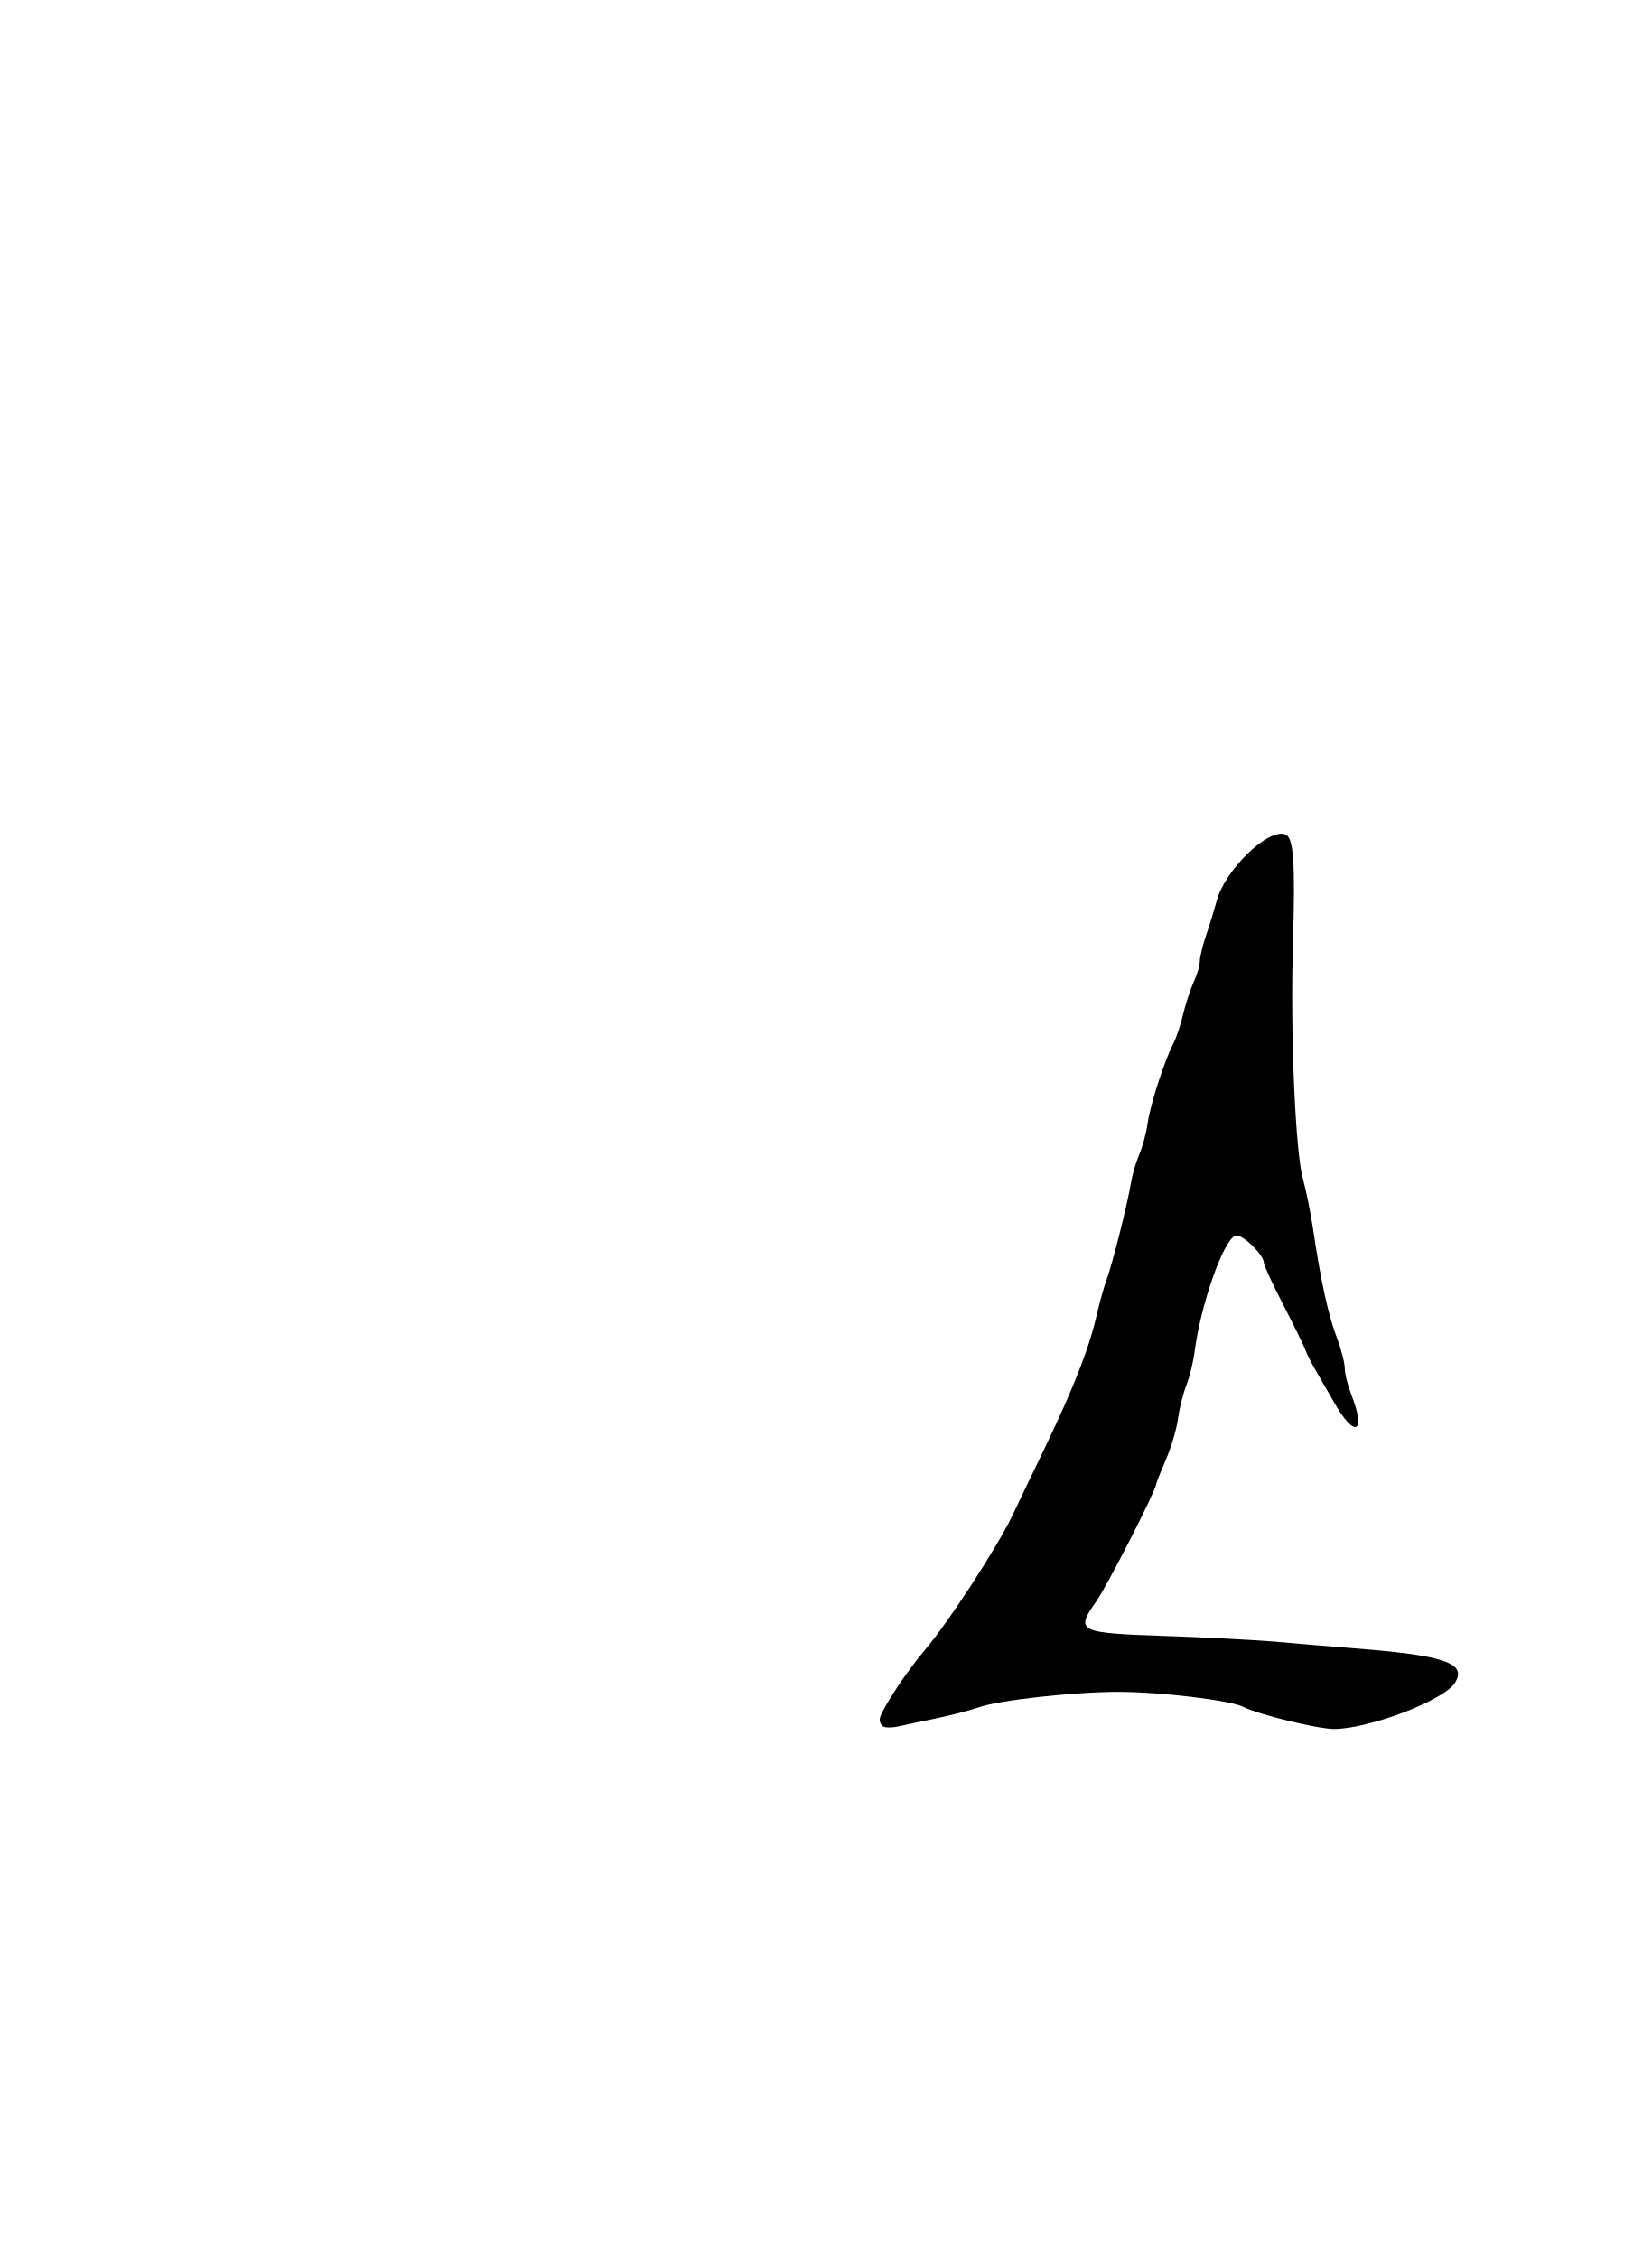
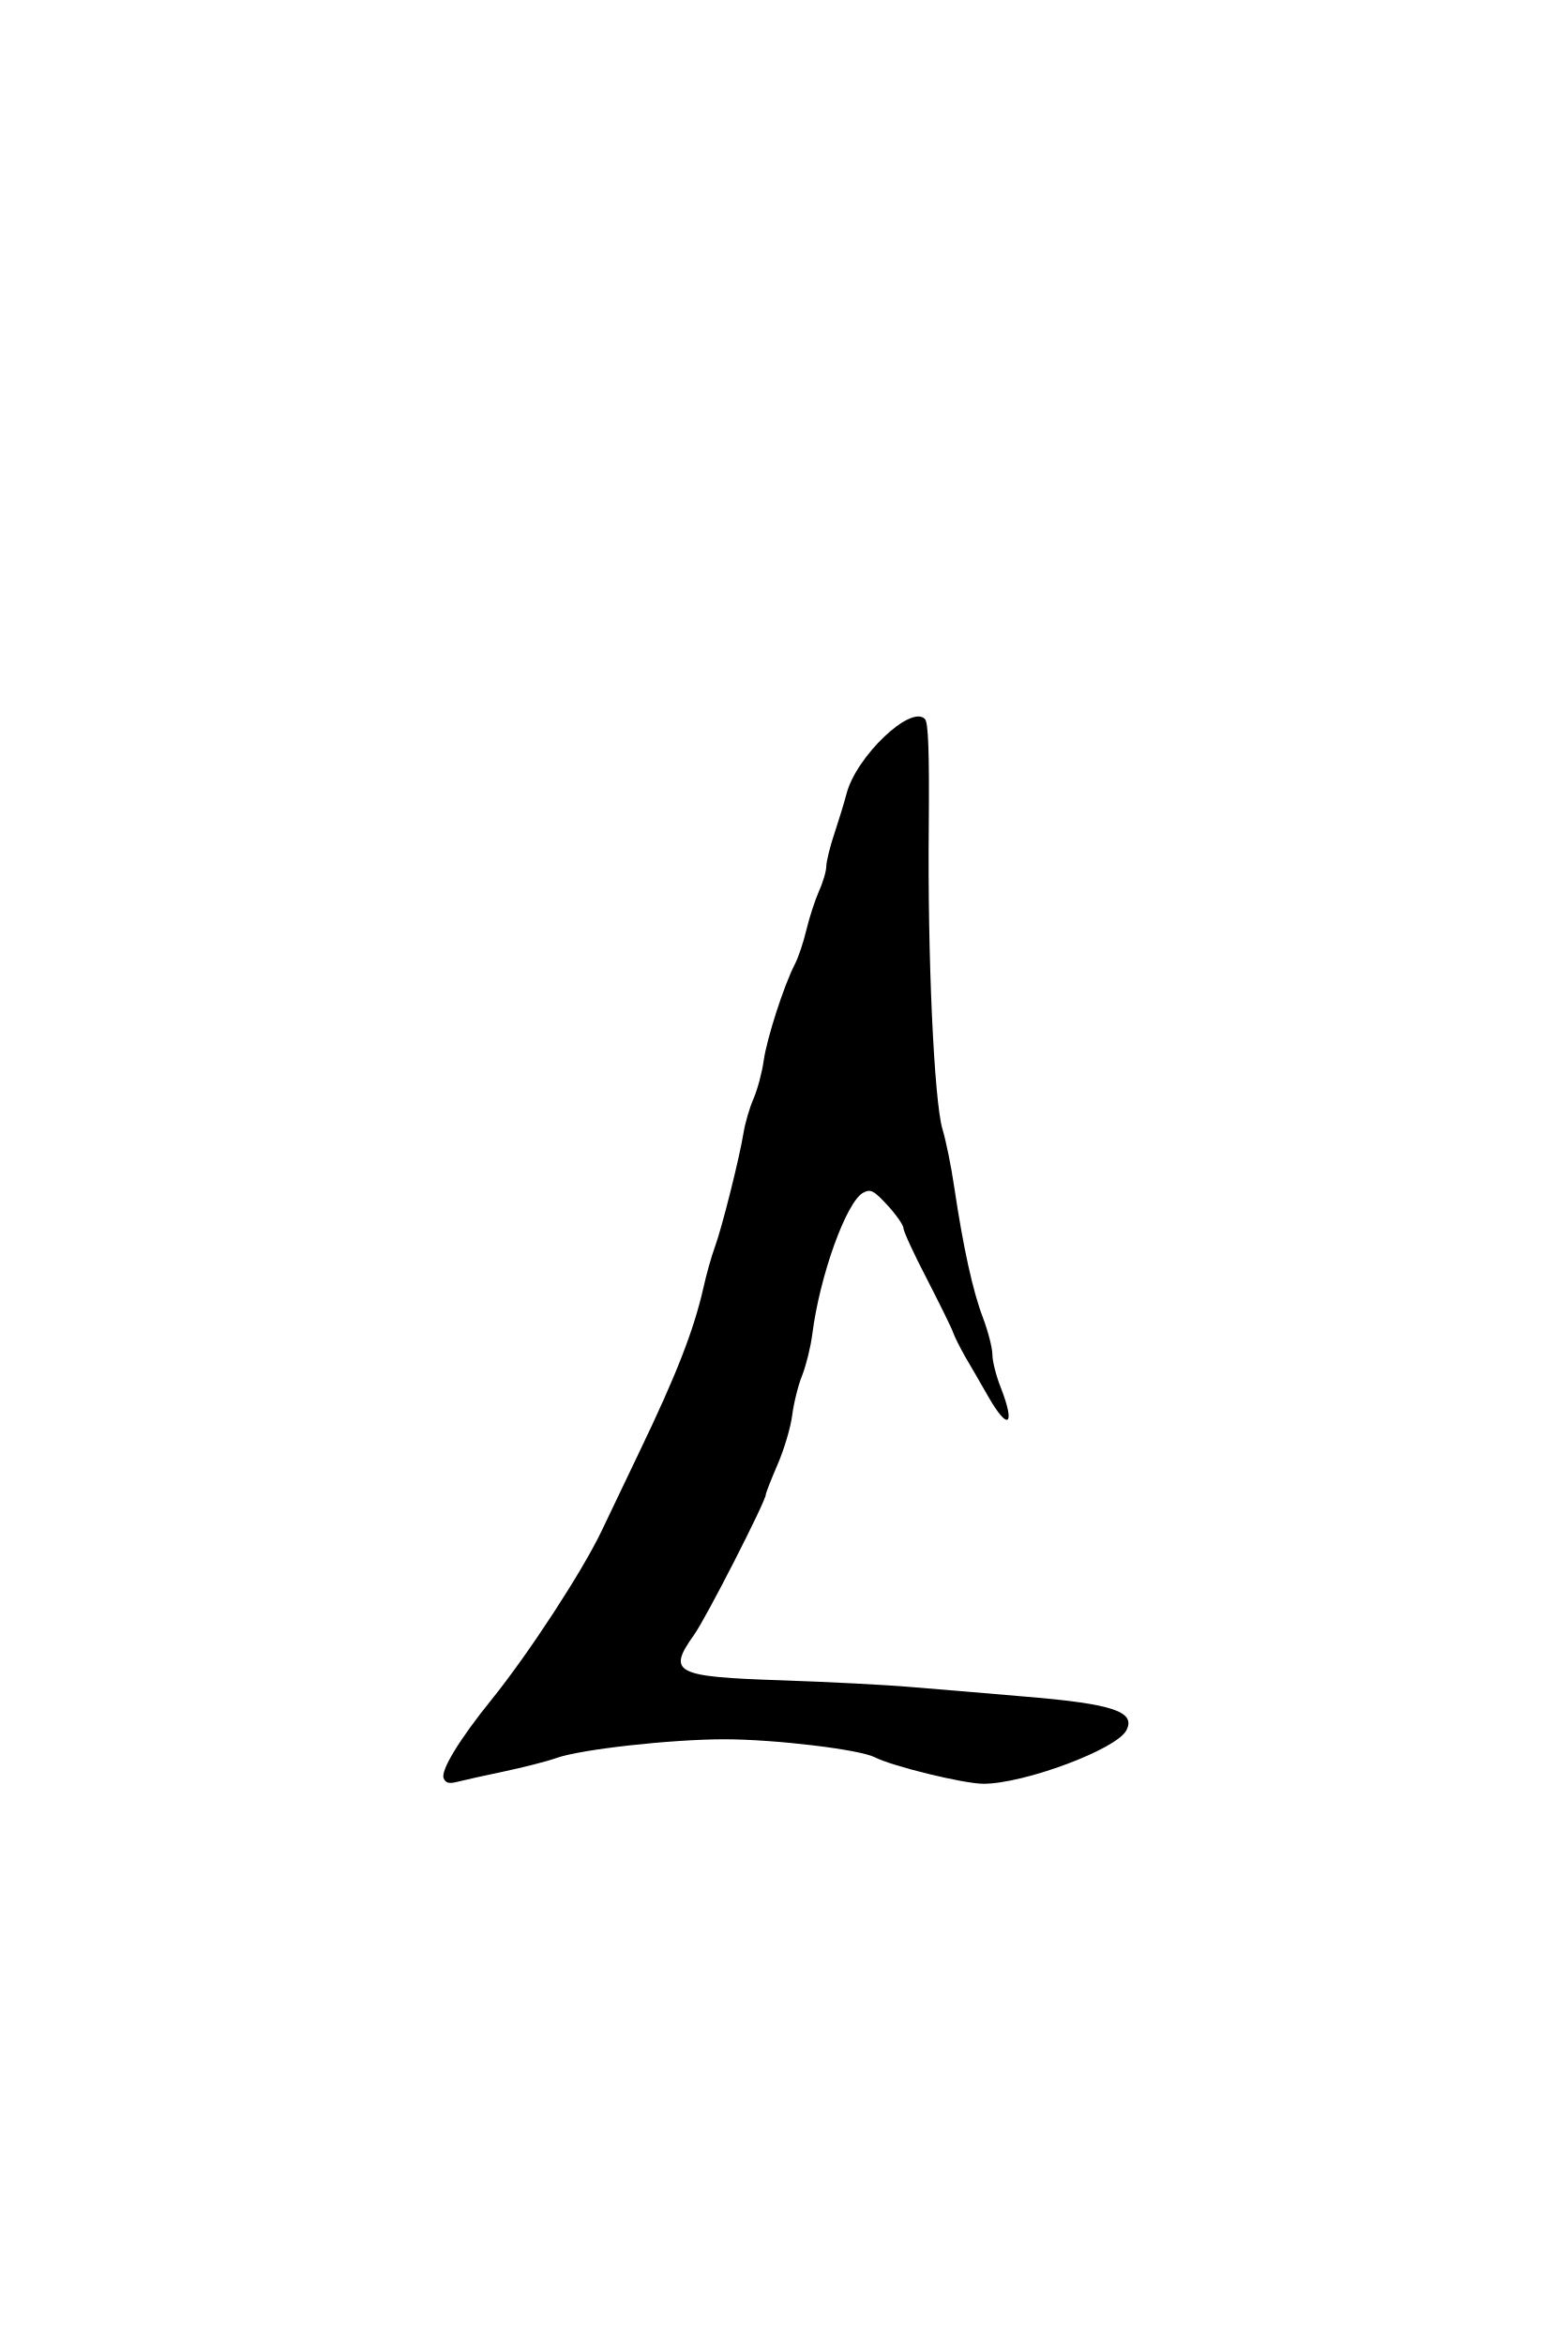
- <svg xmlns="http://www.w3.org/2000/svg" viewBox="0 0 89.87 122.88" width="89.87" height="122.88">
-   <path fill="currentColor" fill-rule="evenodd" d="M48.10 93.97C47.97 93.92 47.87 93.74 47.87 93.57C47.87 93.19 49.29 91.01 50.34 89.78C51.64 88.24 54.23 84.26 55.09 82.48C55.53 81.55 56.31 79.93 56.82 78.87C58.49 75.38 59.28 73.35 59.71 71.44C59.85 70.84 60.08 70.01 60.23 69.61C60.55 68.72 61.36 65.51 61.54 64.40C61.61 63.96 61.81 63.26 61.99 62.84C62.17 62.43 62.38 61.66 62.45 61.14C62.58 60.17 63.36 57.73 63.86 56.77C64.02 56.46 64.25 55.76 64.38 55.21C64.51 54.65 64.77 53.87 64.95 53.46C65.14 53.06 65.29 52.54 65.29 52.32C65.29 52.09 65.45 51.43 65.65 50.85C65.85 50.27 66.09 49.46 66.20 49.06C66.63 47.37 69.01 45.05 69.94 45.41C70.40 45.58 70.49 46.88 70.36 51.34C70.21 56.24 70.49 62.71 70.91 64.19C71.07 64.75 71.31 65.94 71.45 66.85C71.86 69.63 72.28 71.57 72.74 72.77C72.98 73.40 73.18 74.16 73.18 74.46C73.18 74.76 73.35 75.42 73.55 75.93C74.36 78.00 73.72 78.29 72.62 76.35C72.28 75.77 71.82 74.96 71.59 74.56C71.35 74.15 71.11 73.66 71.04 73.47C70.97 73.27 70.44 72.18 69.85 71.04C69.26 69.90 68.78 68.86 68.78 68.73C68.78 68.28 67.56 67.11 67.23 67.24C66.57 67.49 65.34 70.99 65.01 73.55C64.94 74.10 64.74 74.93 64.56 75.38C64.38 75.84 64.18 76.66 64.10 77.22C64.03 77.77 63.73 78.77 63.44 79.45C63.15 80.12 62.91 80.73 62.91 80.79C62.91 81.10 60.21 86.38 59.66 87.14C58.49 88.79 58.66 88.87 63.46 89.03C65.53 89.10 68.14 89.24 69.28 89.33C70.41 89.43 72.77 89.63 74.53 89.77C78.73 90.13 79.84 90.57 79.16 91.60C78.54 92.55 74.50 94.08 72.60 94.09C71.70 94.09 68.47 93.30 67.66 92.89C66.97 92.53 63.14 92.07 60.85 92.07C58.44 92.07 54.30 92.53 53.24 92.92C52.81 93.07 51.74 93.35 50.86 93.53C49.97 93.72 49.04 93.91 48.79 93.97C48.53 94.02 48.23 94.02 48.10 93.97Z" />
+ <svg xmlns="http://www.w3.org/2000/svg" viewBox="0 0 80.34 120.13" width="80.34" height="120.13">
+   <path fill="currentColor" fill-rule="evenodd" d="M22.73 91.09C22.58 90.69 23.53 89.12 25.17 87.09C27.10 84.70 29.82 80.52 30.81 78.46C31.31 77.41 32.19 75.58 32.76 74.38C34.66 70.43 35.55 68.14 36.04 65.98C36.19 65.30 36.45 64.37 36.62 63.91C36.99 62.91 37.90 59.28 38.10 58.02C38.18 57.53 38.41 56.73 38.62 56.26C38.82 55.79 39.05 54.92 39.13 54.34C39.28 53.24 40.16 50.49 40.73 49.39C40.91 49.05 41.17 48.26 41.32 47.63C41.47 47.00 41.76 46.12 41.96 45.66C42.17 45.20 42.34 44.62 42.34 44.36C42.35 44.11 42.53 43.36 42.75 42.71C42.97 42.05 43.25 41.14 43.37 40.68C43.86 38.76 46.66 36.09 47.39 36.83C47.57 37.01 47.62 38.52 47.59 42.30C47.52 48.94 47.86 56.38 48.29 57.84C48.47 58.43 48.74 59.76 48.89 60.79C49.36 63.93 49.84 66.12 50.36 67.49C50.63 68.20 50.85 69.06 50.85 69.40C50.85 69.73 51.04 70.48 51.27 71.06C52.05 73.05 51.66 73.34 50.63 71.53C50.25 70.87 49.73 69.96 49.46 69.51C49.20 69.05 48.92 68.50 48.84 68.27C48.77 68.05 48.16 66.82 47.50 65.53C46.83 64.25 46.29 63.07 46.29 62.91C46.29 62.76 45.92 62.23 45.48 61.75C44.77 60.98 44.61 60.90 44.23 61.10C43.37 61.56 42.00 65.35 41.62 68.36C41.54 68.99 41.31 69.92 41.11 70.44C40.90 70.95 40.67 71.88 40.59 72.51C40.51 73.14 40.17 74.27 39.84 75.03C39.51 75.80 39.24 76.48 39.24 76.56C39.24 76.90 36.19 82.87 35.57 83.74C34.17 85.70 34.56 85.90 40.07 86.08C42.41 86.16 45.37 86.31 46.64 86.42C47.92 86.52 50.60 86.75 52.60 86.92C57.04 87.29 58.22 87.69 57.71 88.65C57.19 89.62 52.50 91.37 50.40 91.38C49.39 91.38 45.74 90.49 44.82 90.02C44.03 89.62 39.71 89.10 37.11 89.10C34.39 89.10 29.72 89.62 28.51 90.06C28.03 90.23 26.82 90.54 25.82 90.75C24.82 90.96 23.74 91.20 23.43 91.28C23.01 91.39 22.83 91.34 22.73 91.09Z" />
</svg>
